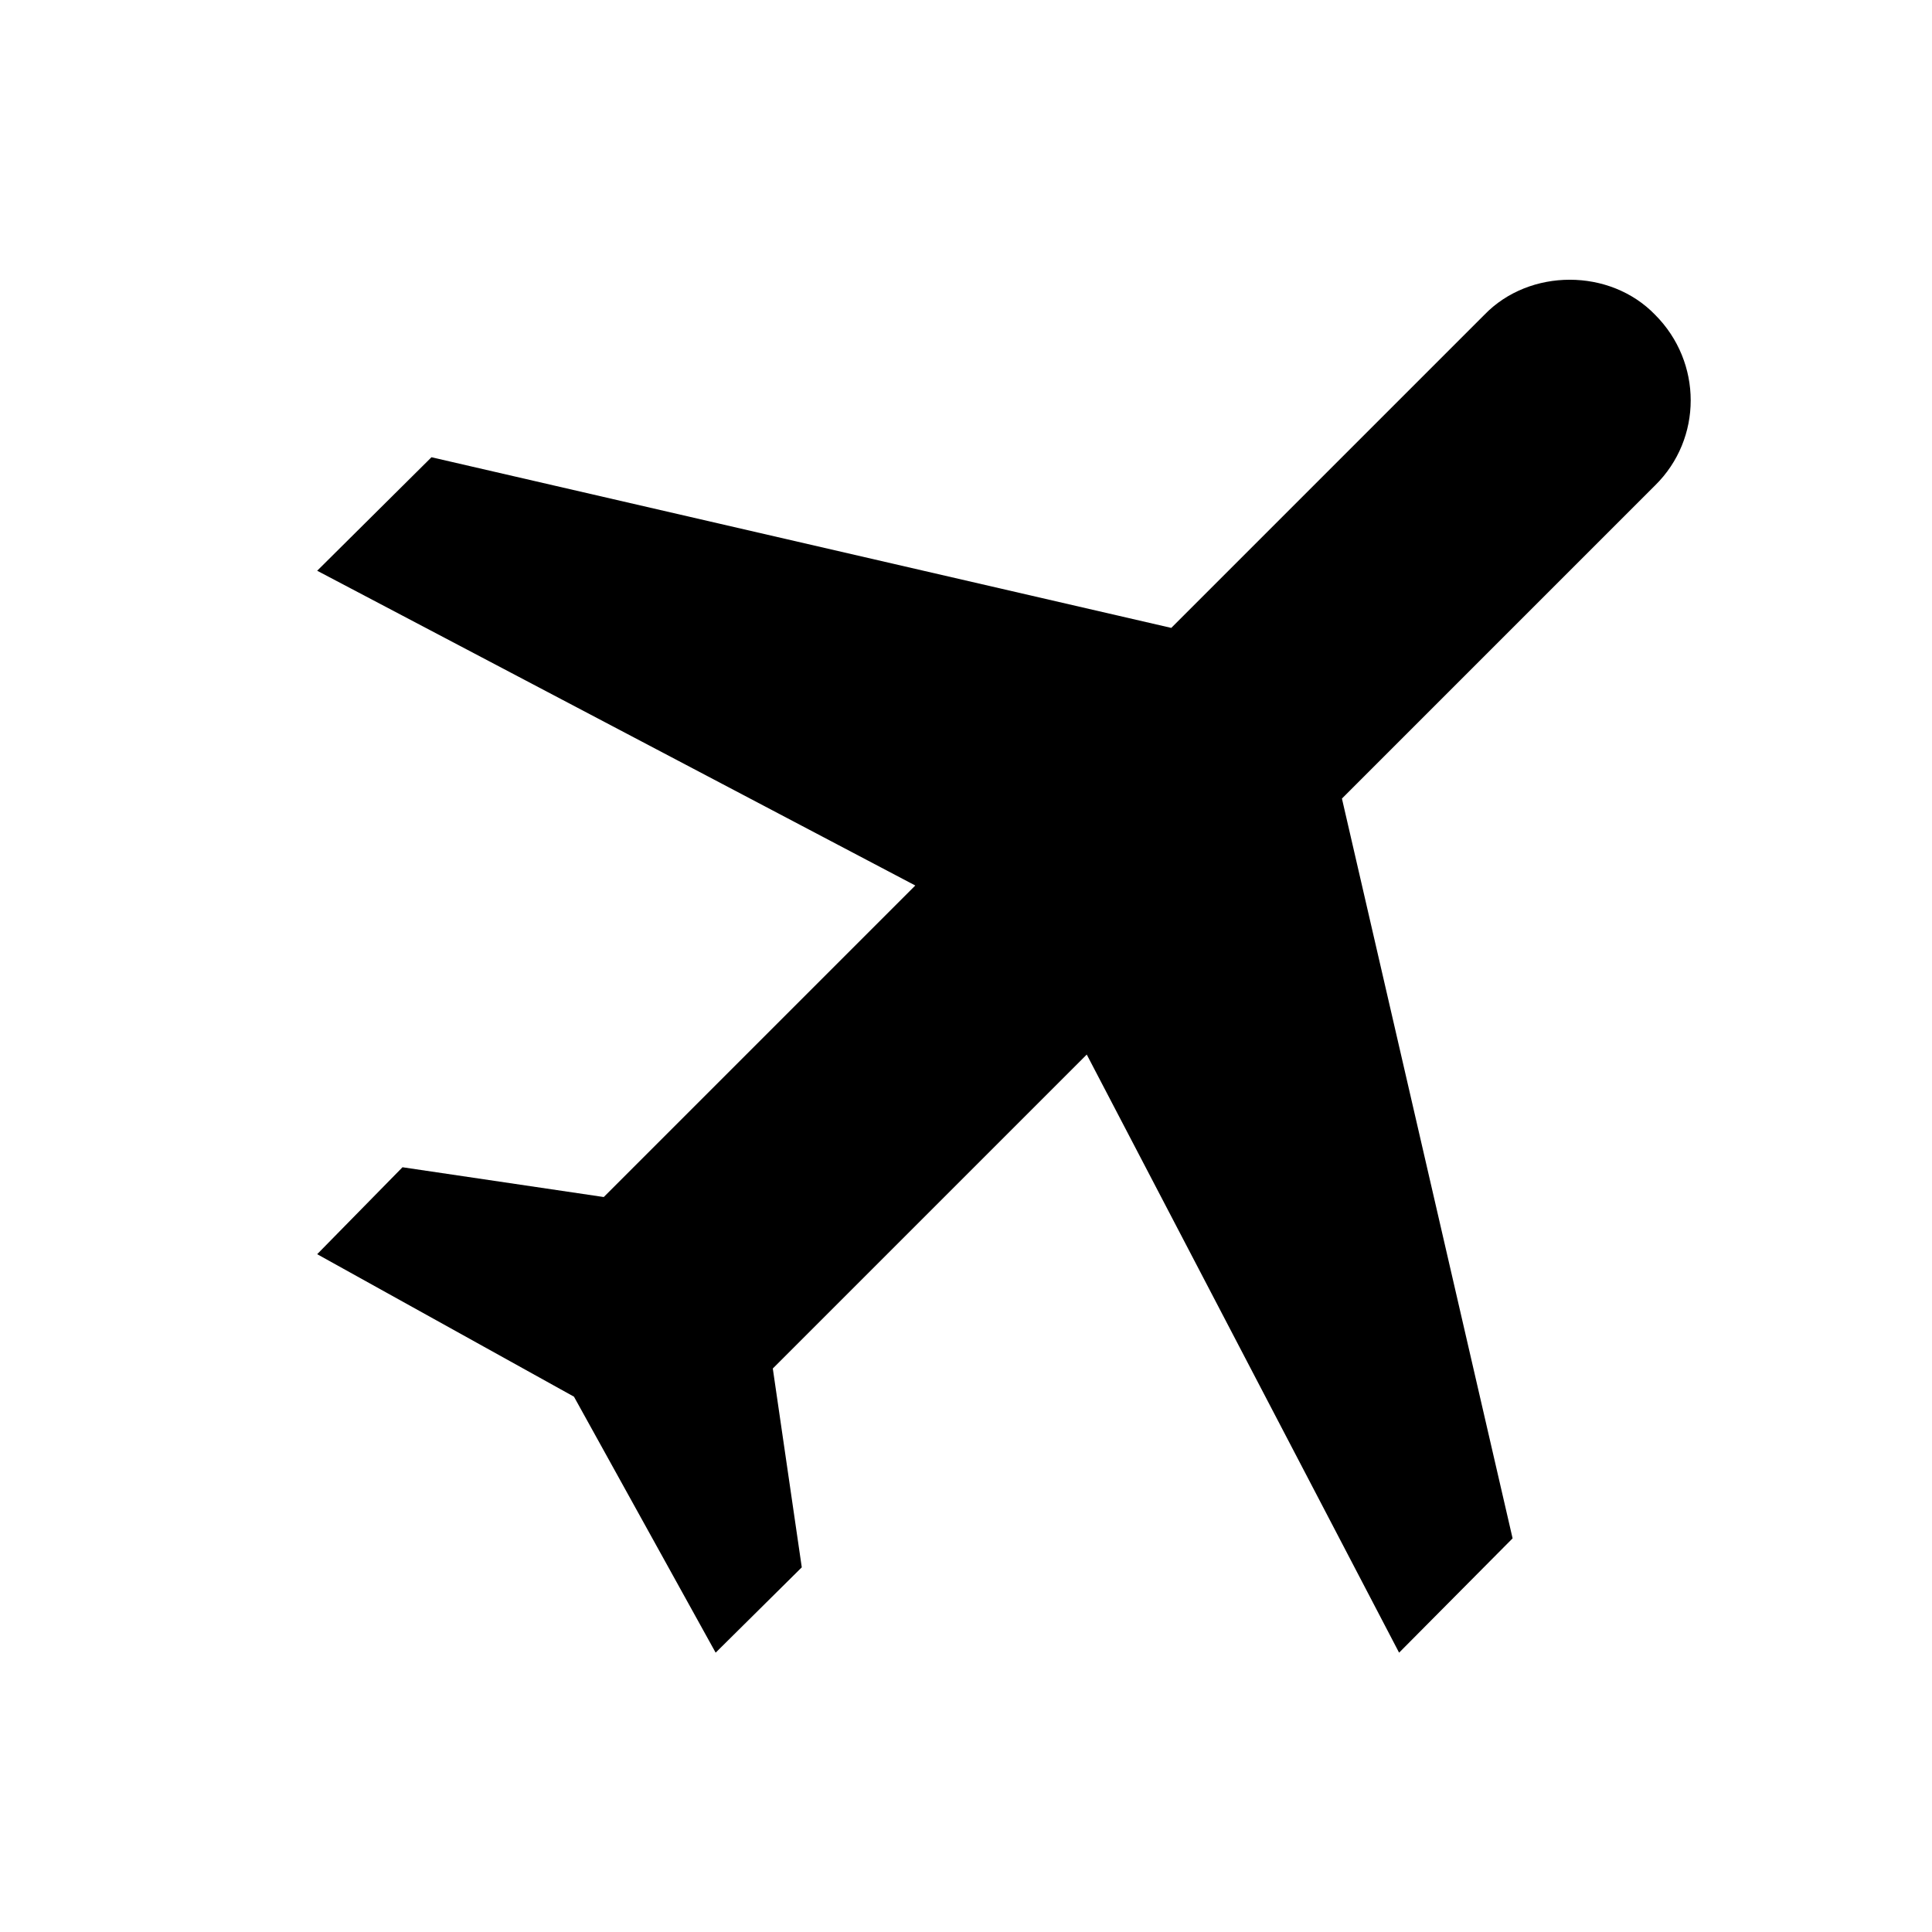
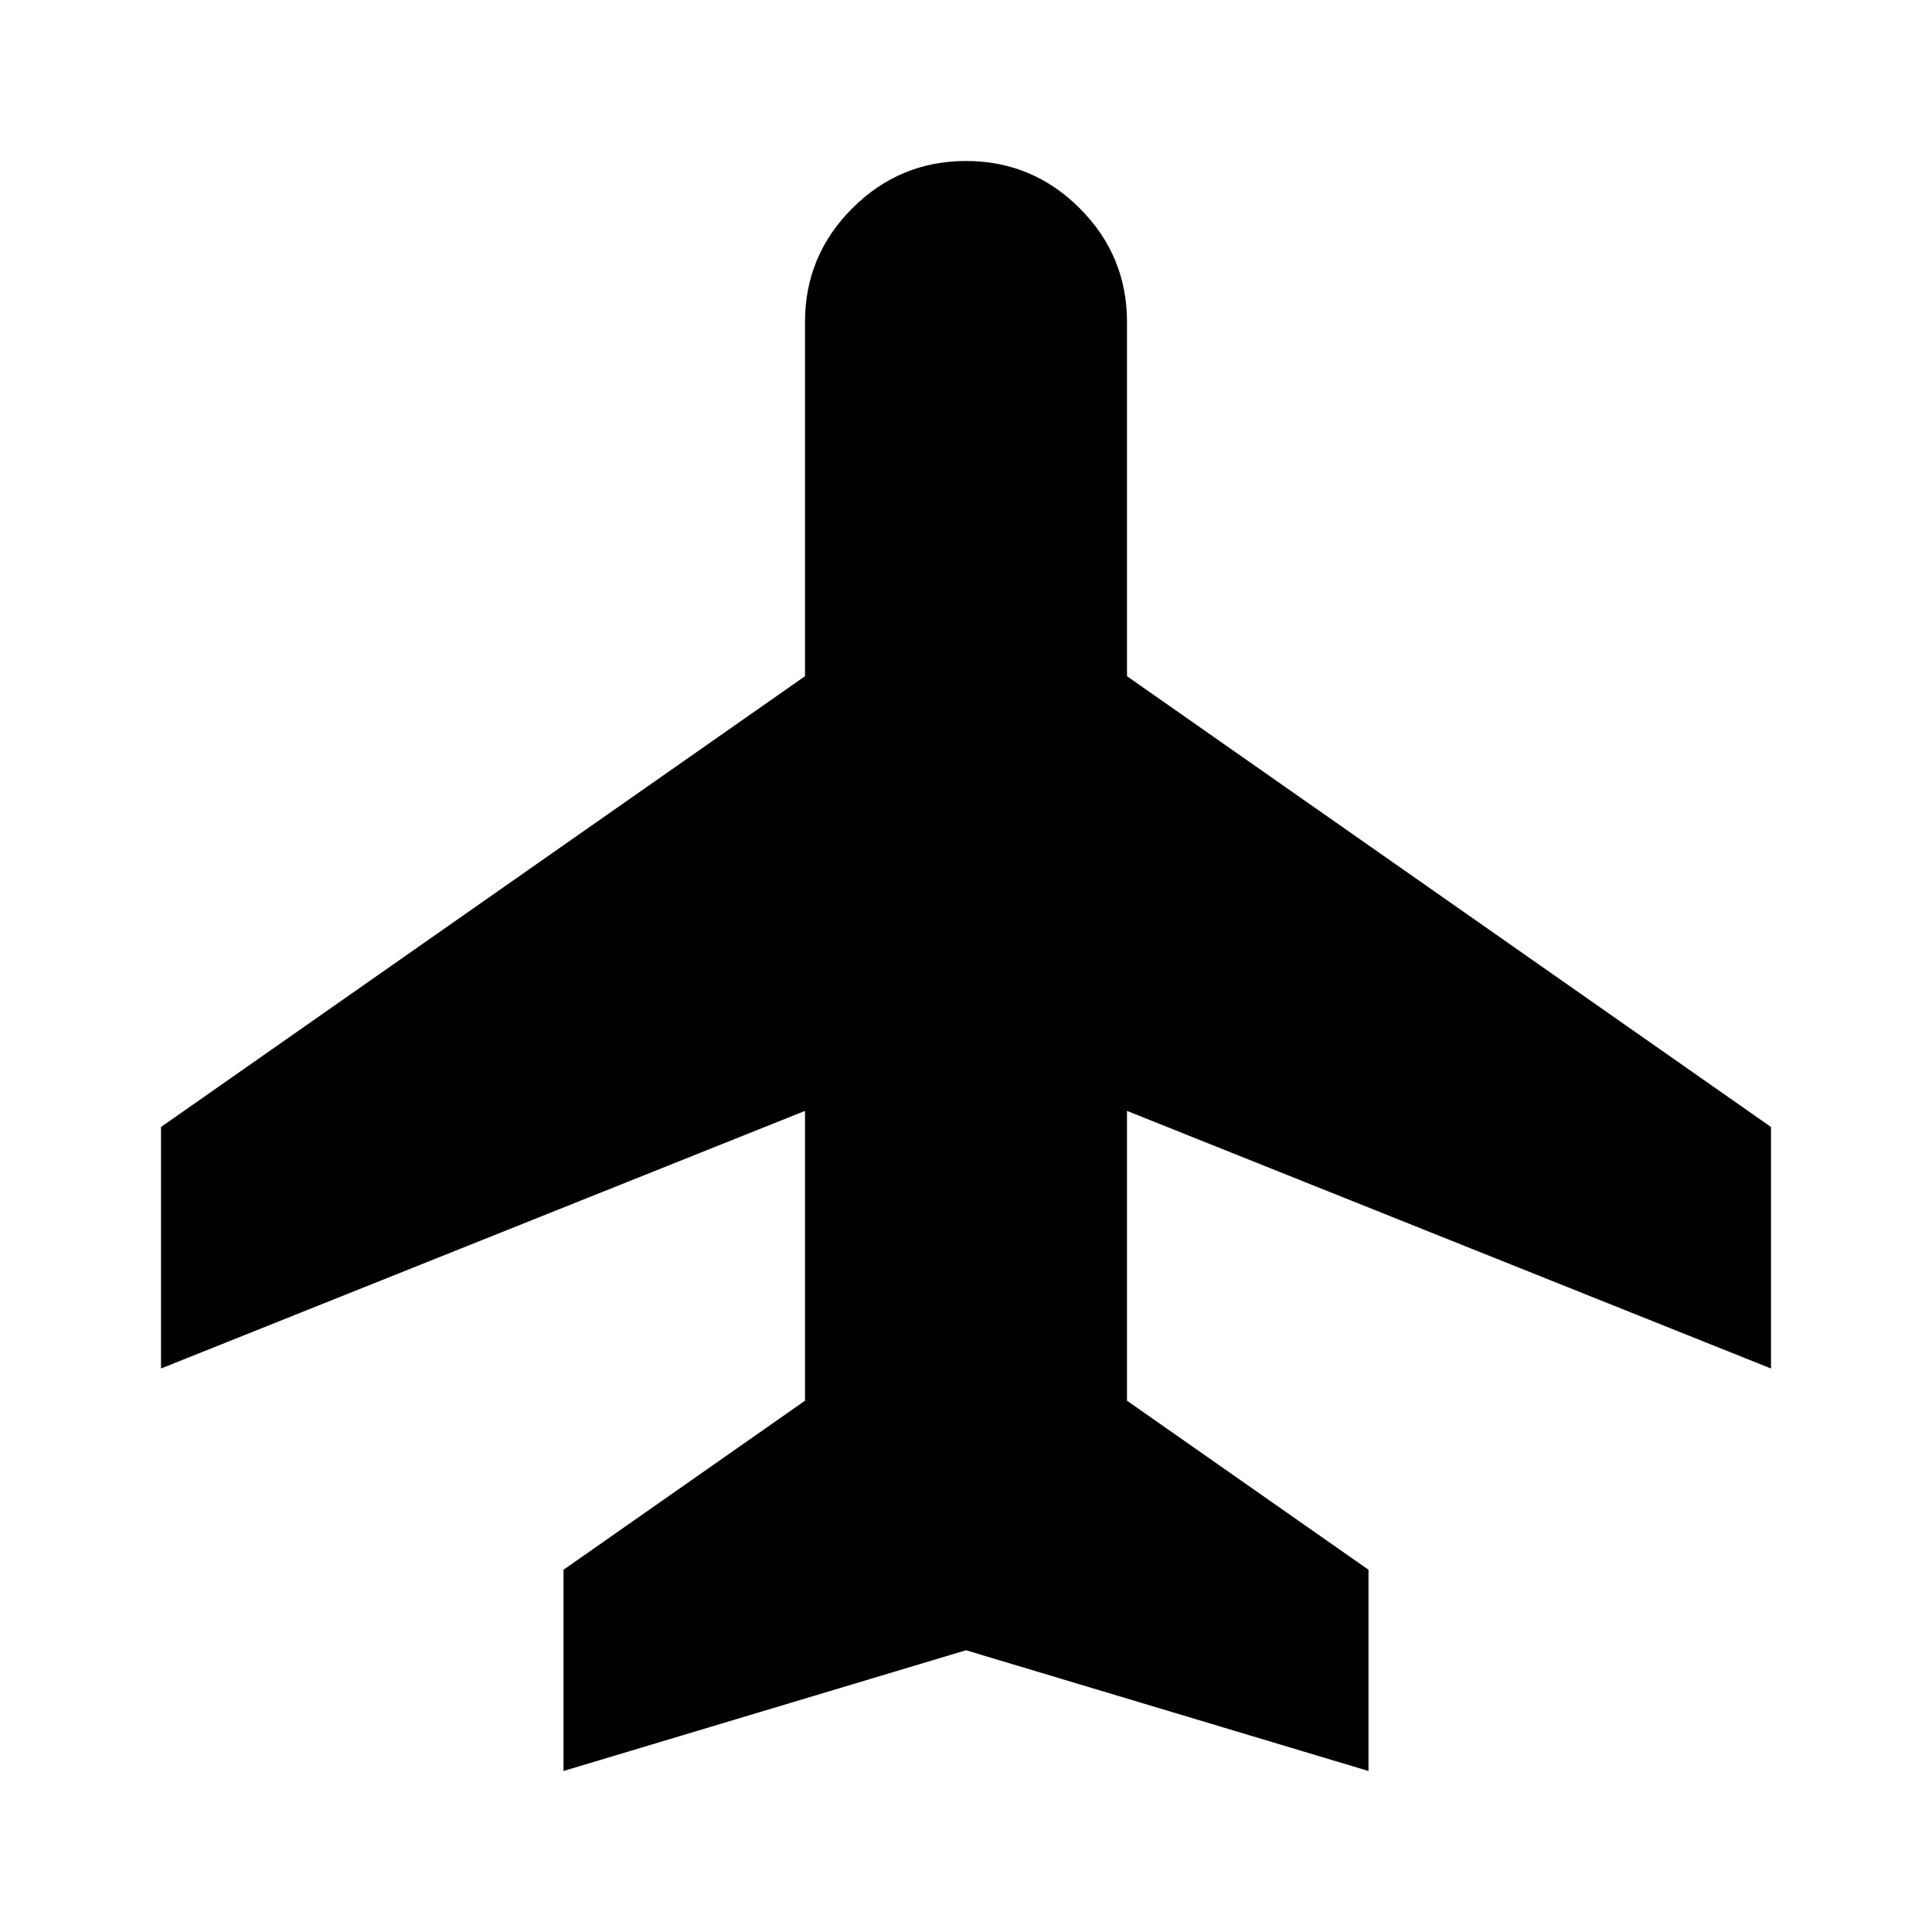
- <svg xmlns="http://www.w3.org/2000/svg" viewBox="0 0 24 24">
-   <path d="M20.56 3.91C21.15 4.5 21.15 5.45 20.56 6.03L16.67 9.92L18.79 19.11L17.38 20.53L13.5 13.1L9.6 17L9.96 19.47L8.89 20.53L7.13 17.35L3.94 15.58L5 14.5L7.5 14.87L11.37 11L3.94 7.09L5.36 5.68L14.55 7.8L18.44 3.91C19 3.33 20 3.33 20.56 3.91Z" />
+ <svg xmlns="http://www.w3.org/2000/svg" height="24px" viewBox="0 -960 960 960" width="24px" fill="#000000">
+   <path d="M280-80v-100l120-84v-144L80-280v-120l320-224v-176q0-33 23.5-56.5T480-880q33 0 56.5 23.5T560-800v176l320 224v120L560-408v144l120 84v100l-200-60-200 60Z" />
</svg>
